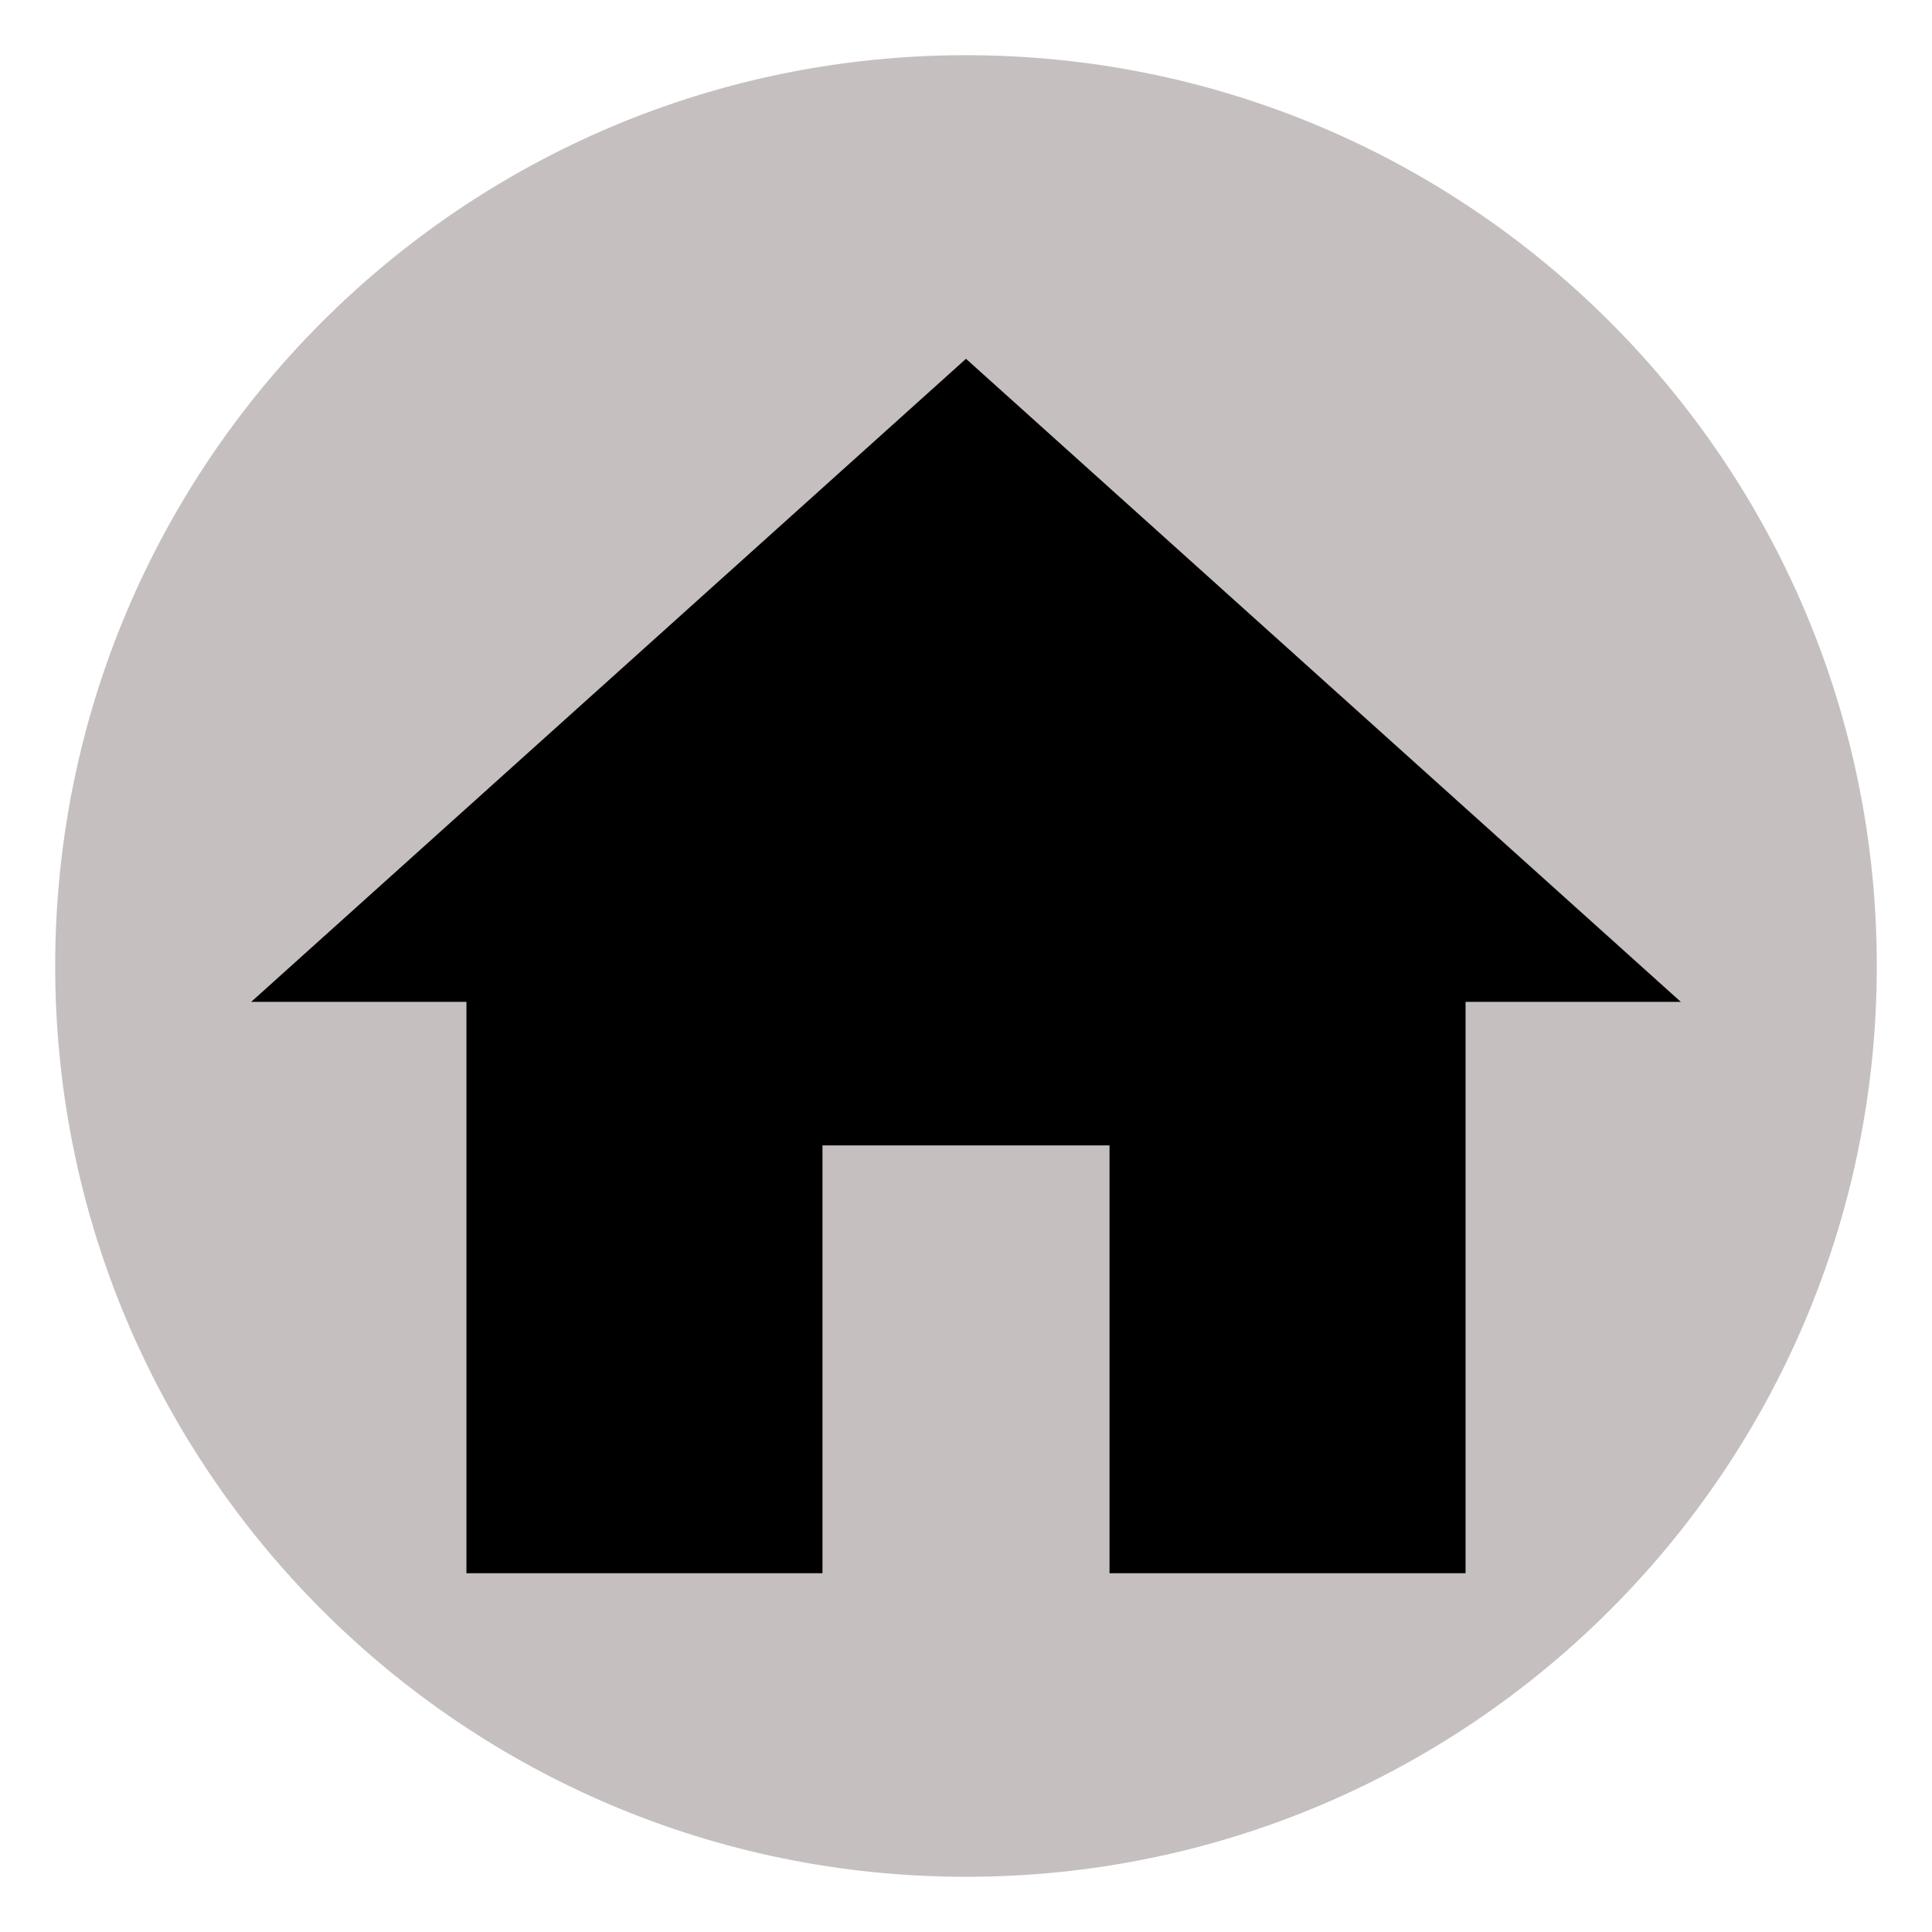
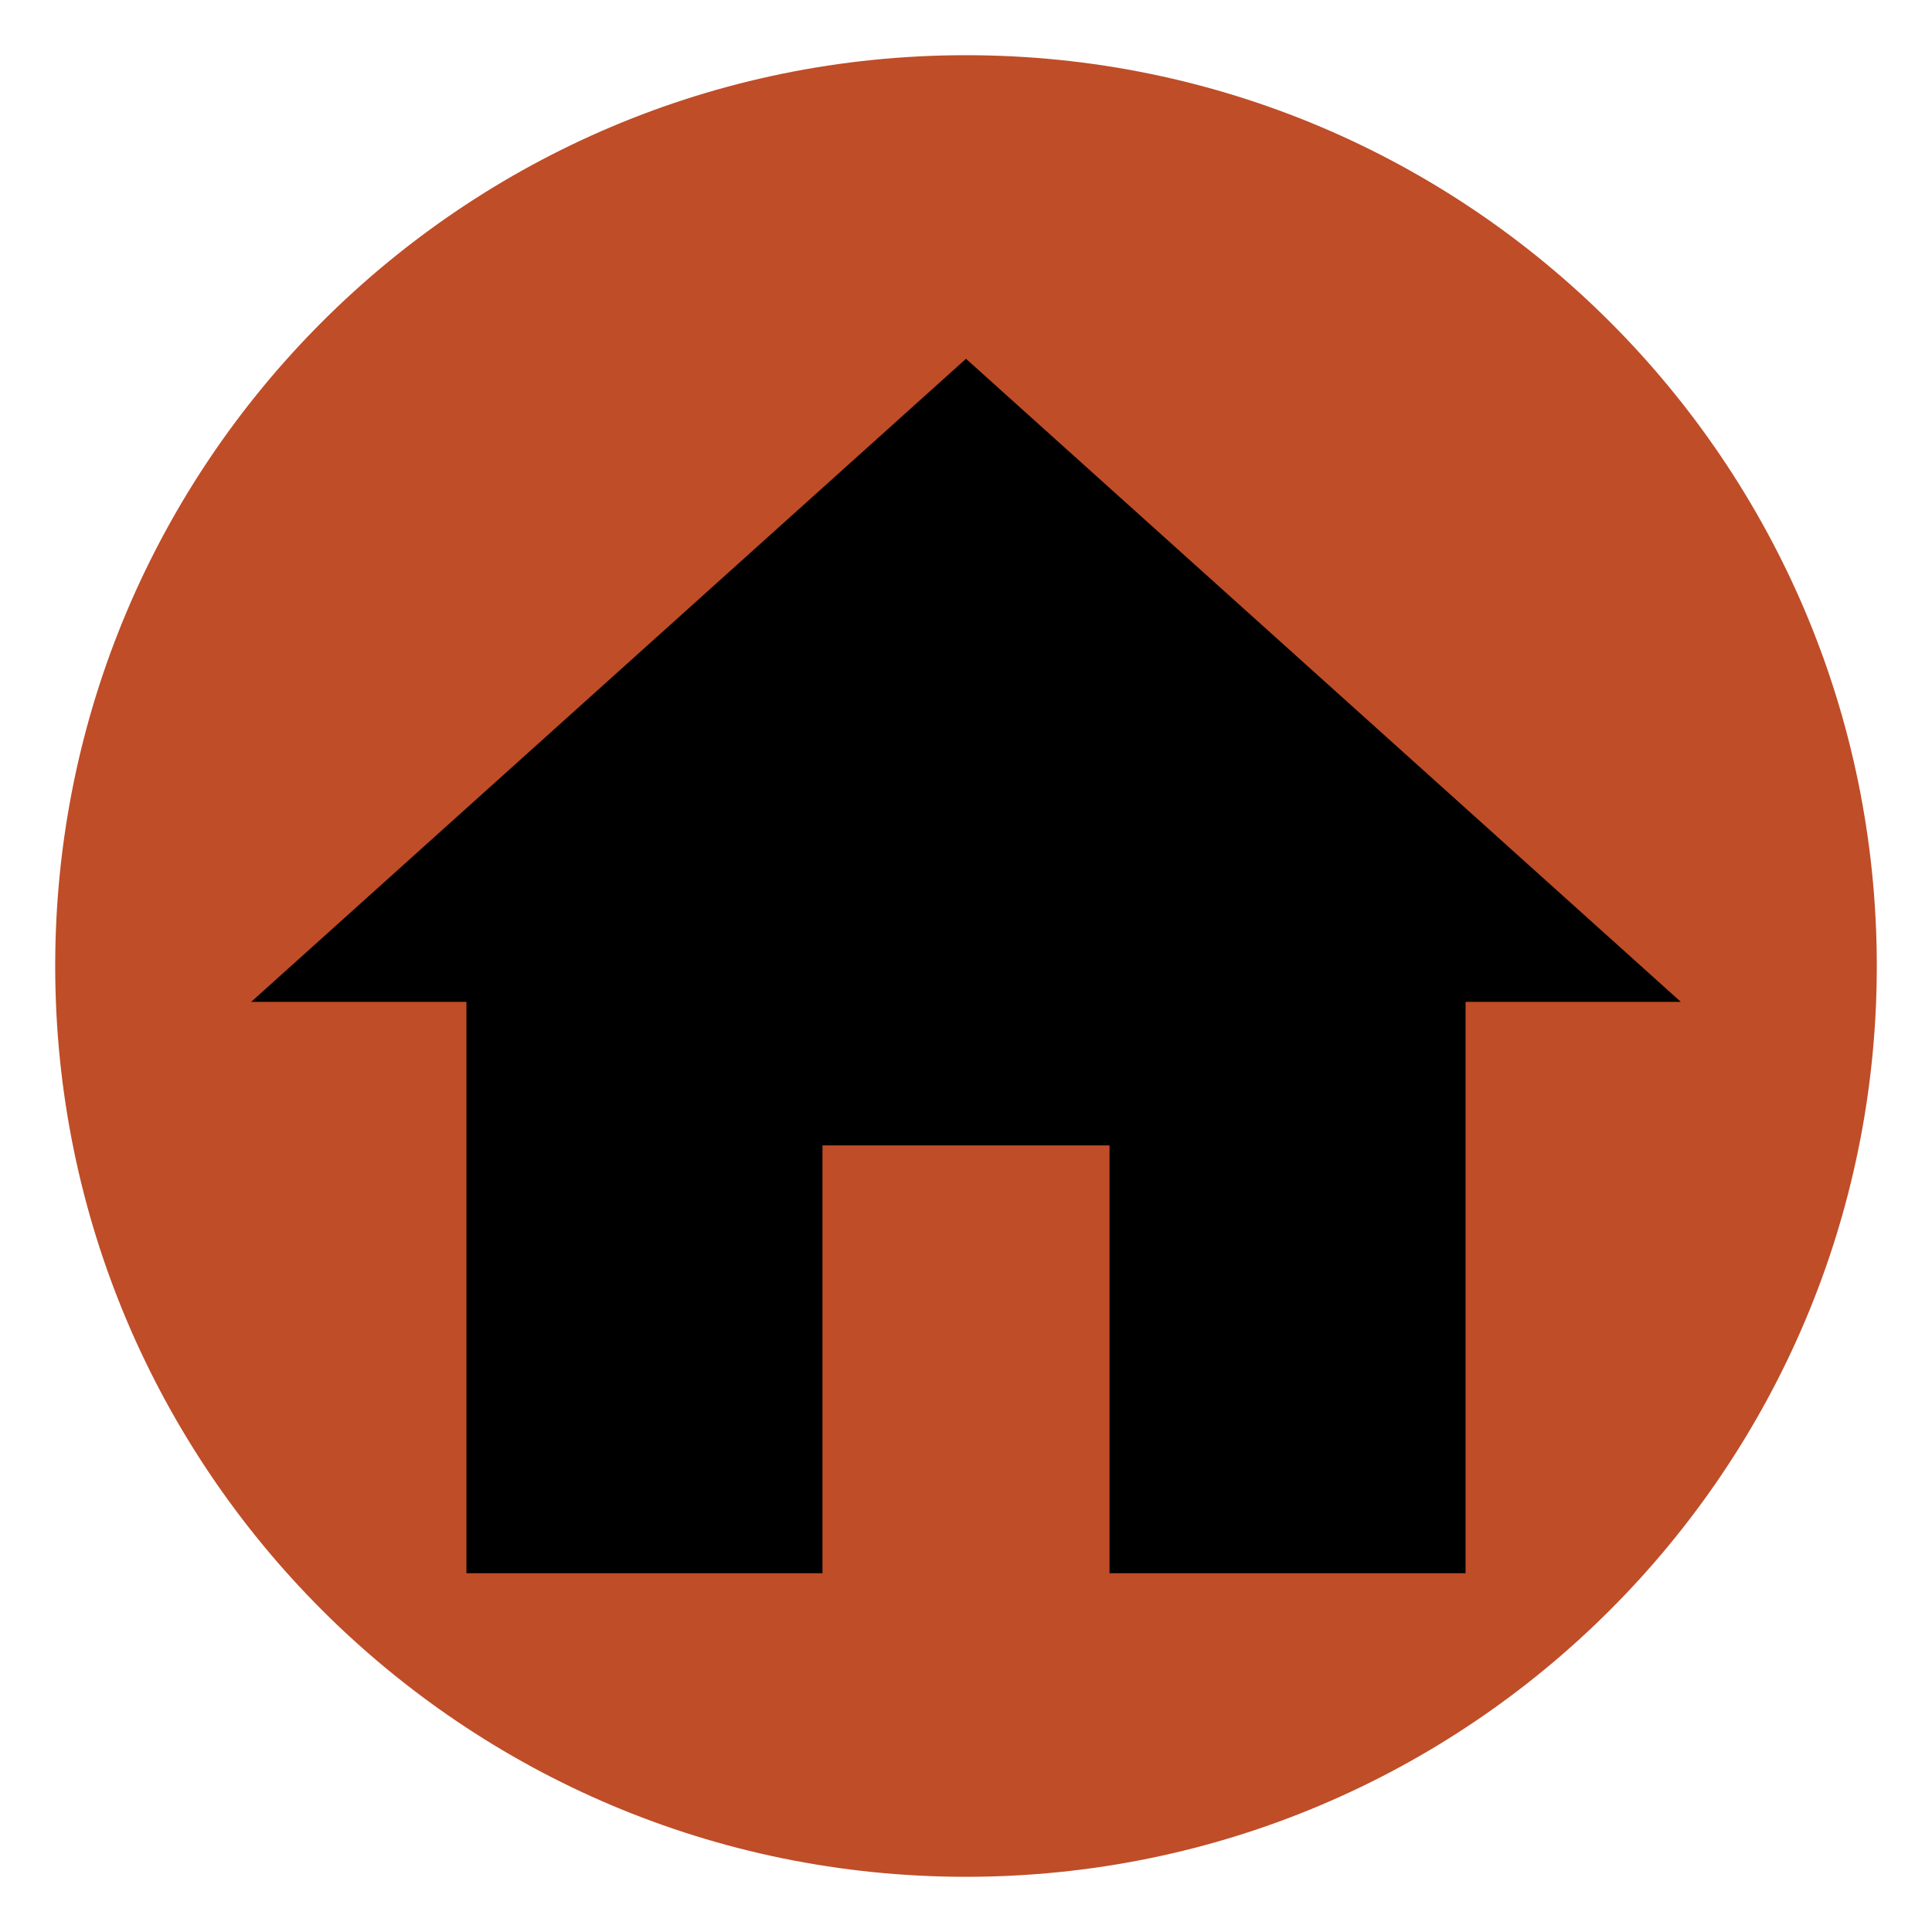
<svg xmlns="http://www.w3.org/2000/svg" version="1.1" id="Layer_1" x="0px" y="0px" viewBox="0 0 70 70" style="enable-background:new 0 0 70 70;" xml:space="preserve">
  <style type="text/css">
- 	.st0{fill:#C6BFBF;}
+ 	.st0{fill:#BF4D28;}
</style>
  <g>
    <g id="Group_7_1_" transform="translate(-1162 -114)">
      <circle id="Ellipse_2_1_" class="st0" cx="1197" cy="149" r="33" />
    </g>
  </g>
  <g>
    <path d="M29.8,57V41.5h10.4V57h12.9V36.3h7.8L35,13L9.1,36.3h7.8V57H29.8z" />
  </g>
</svg>
